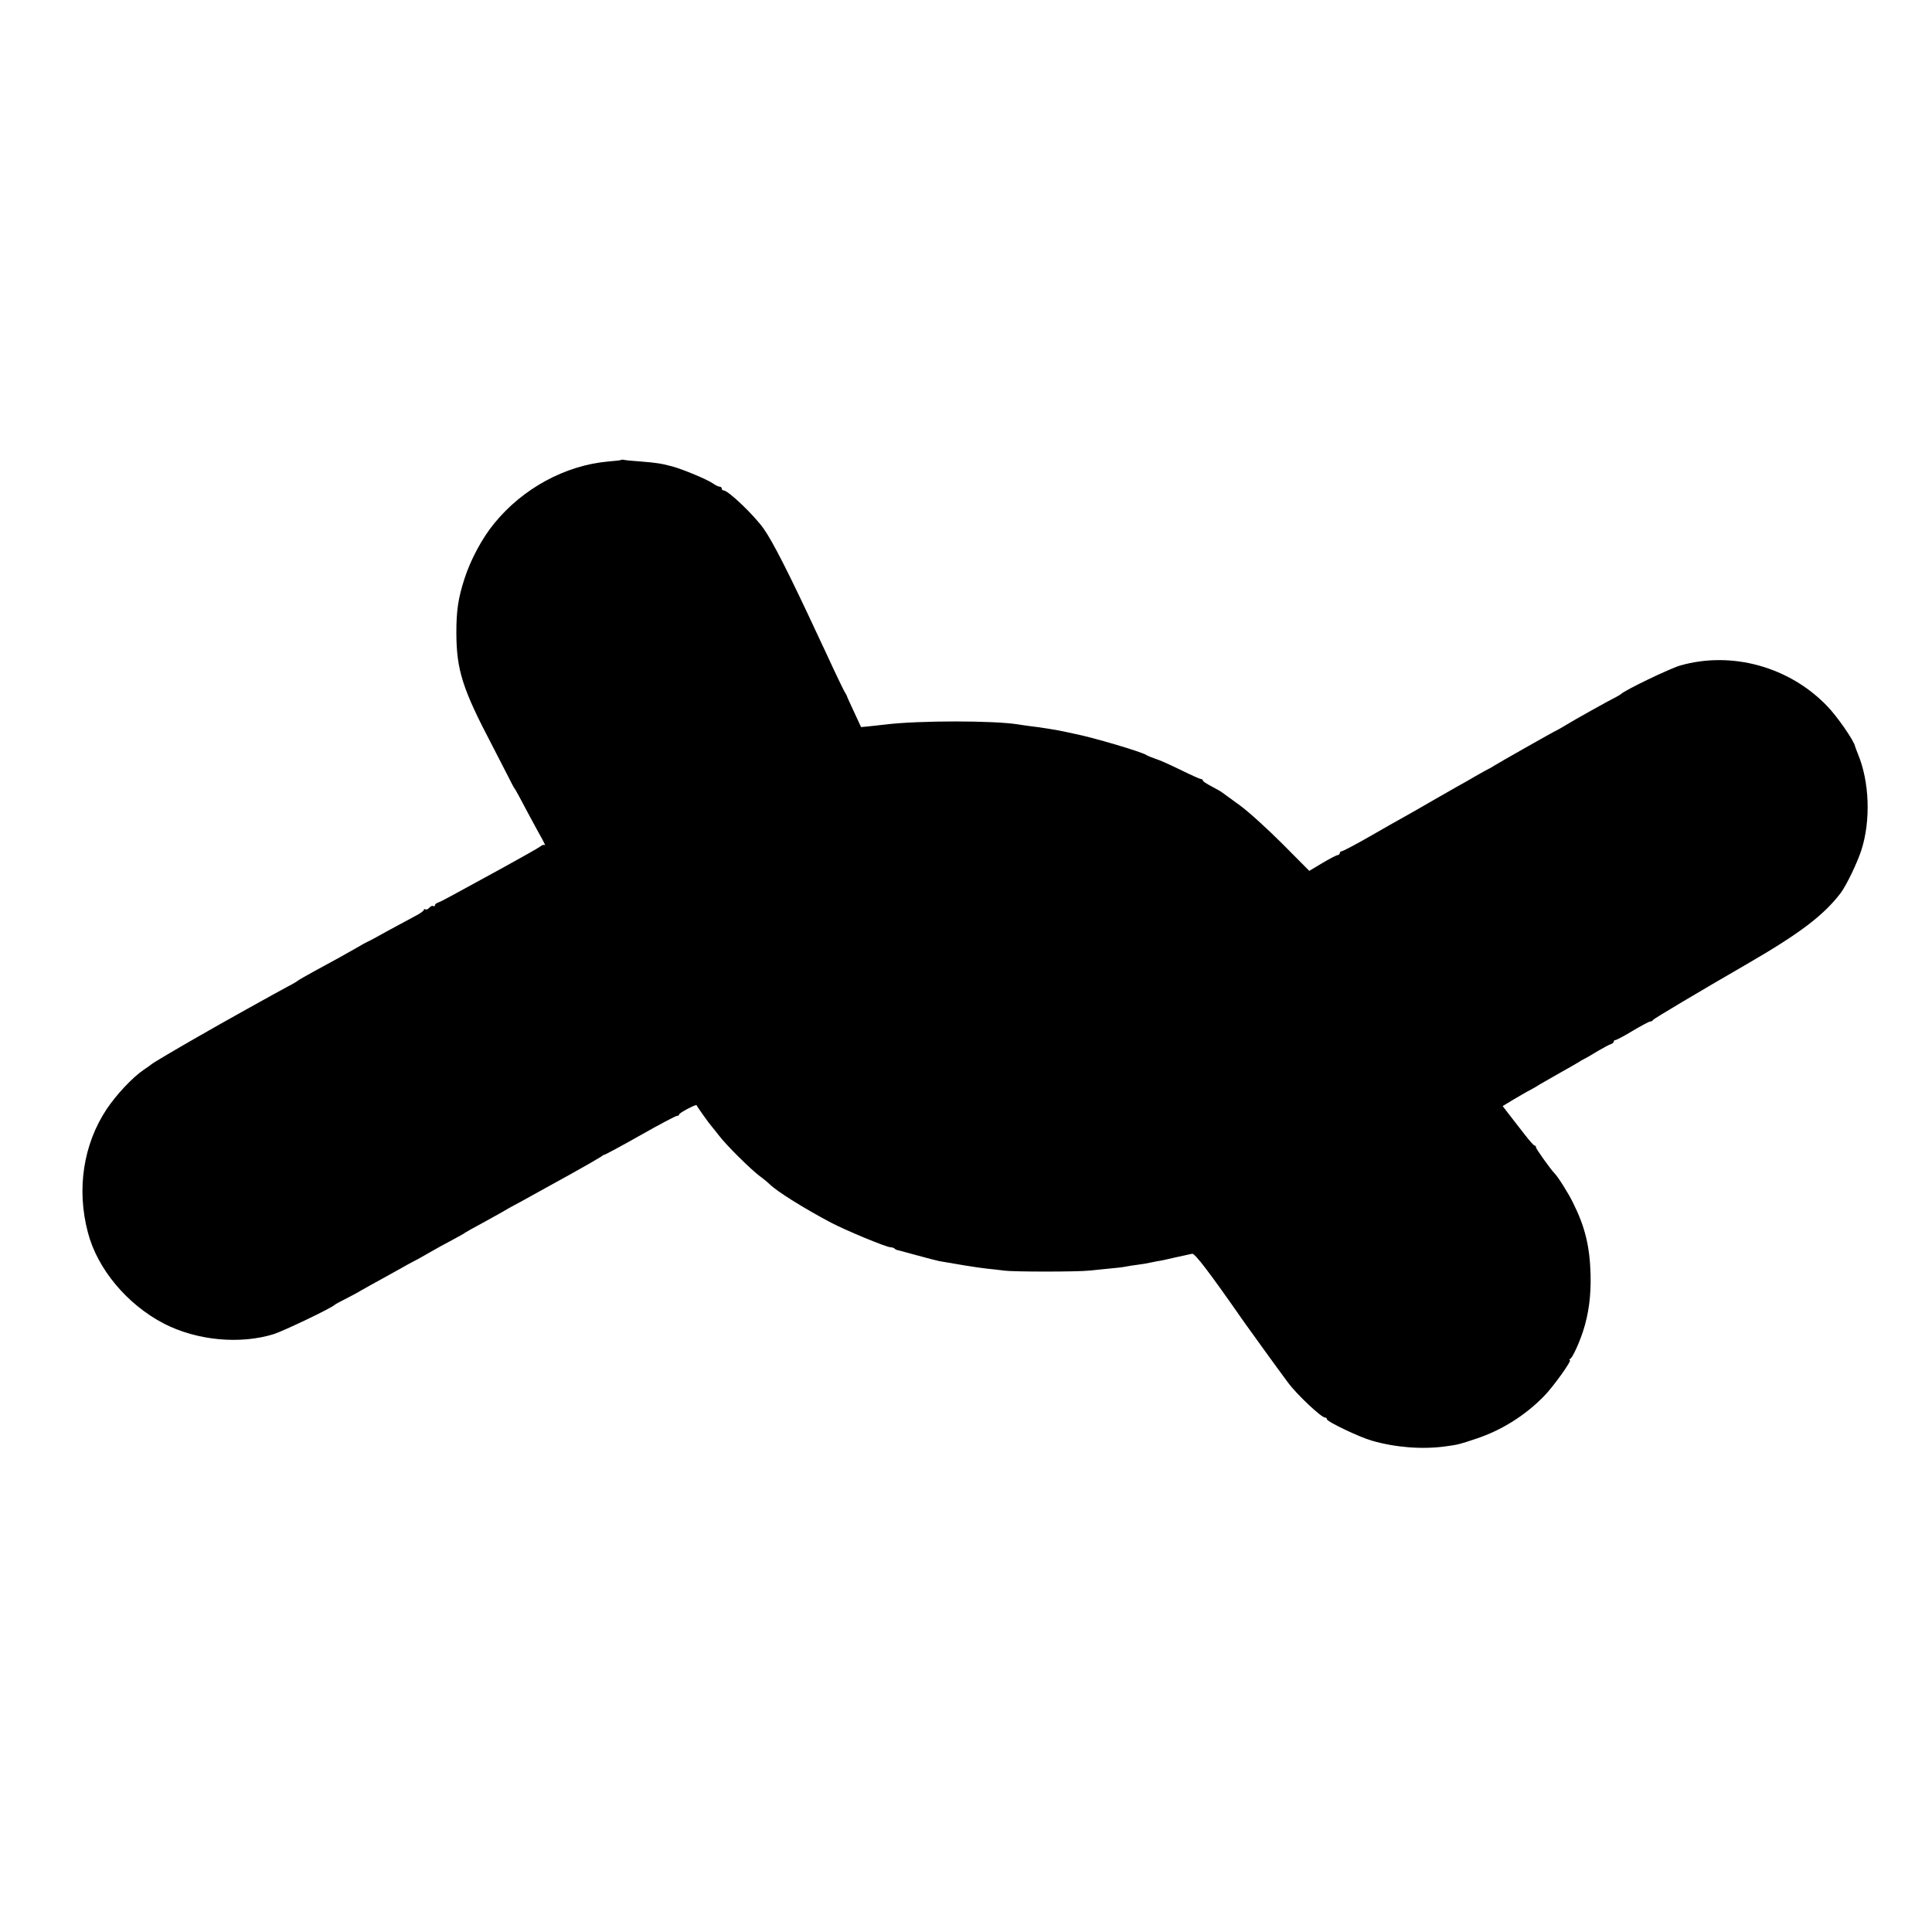
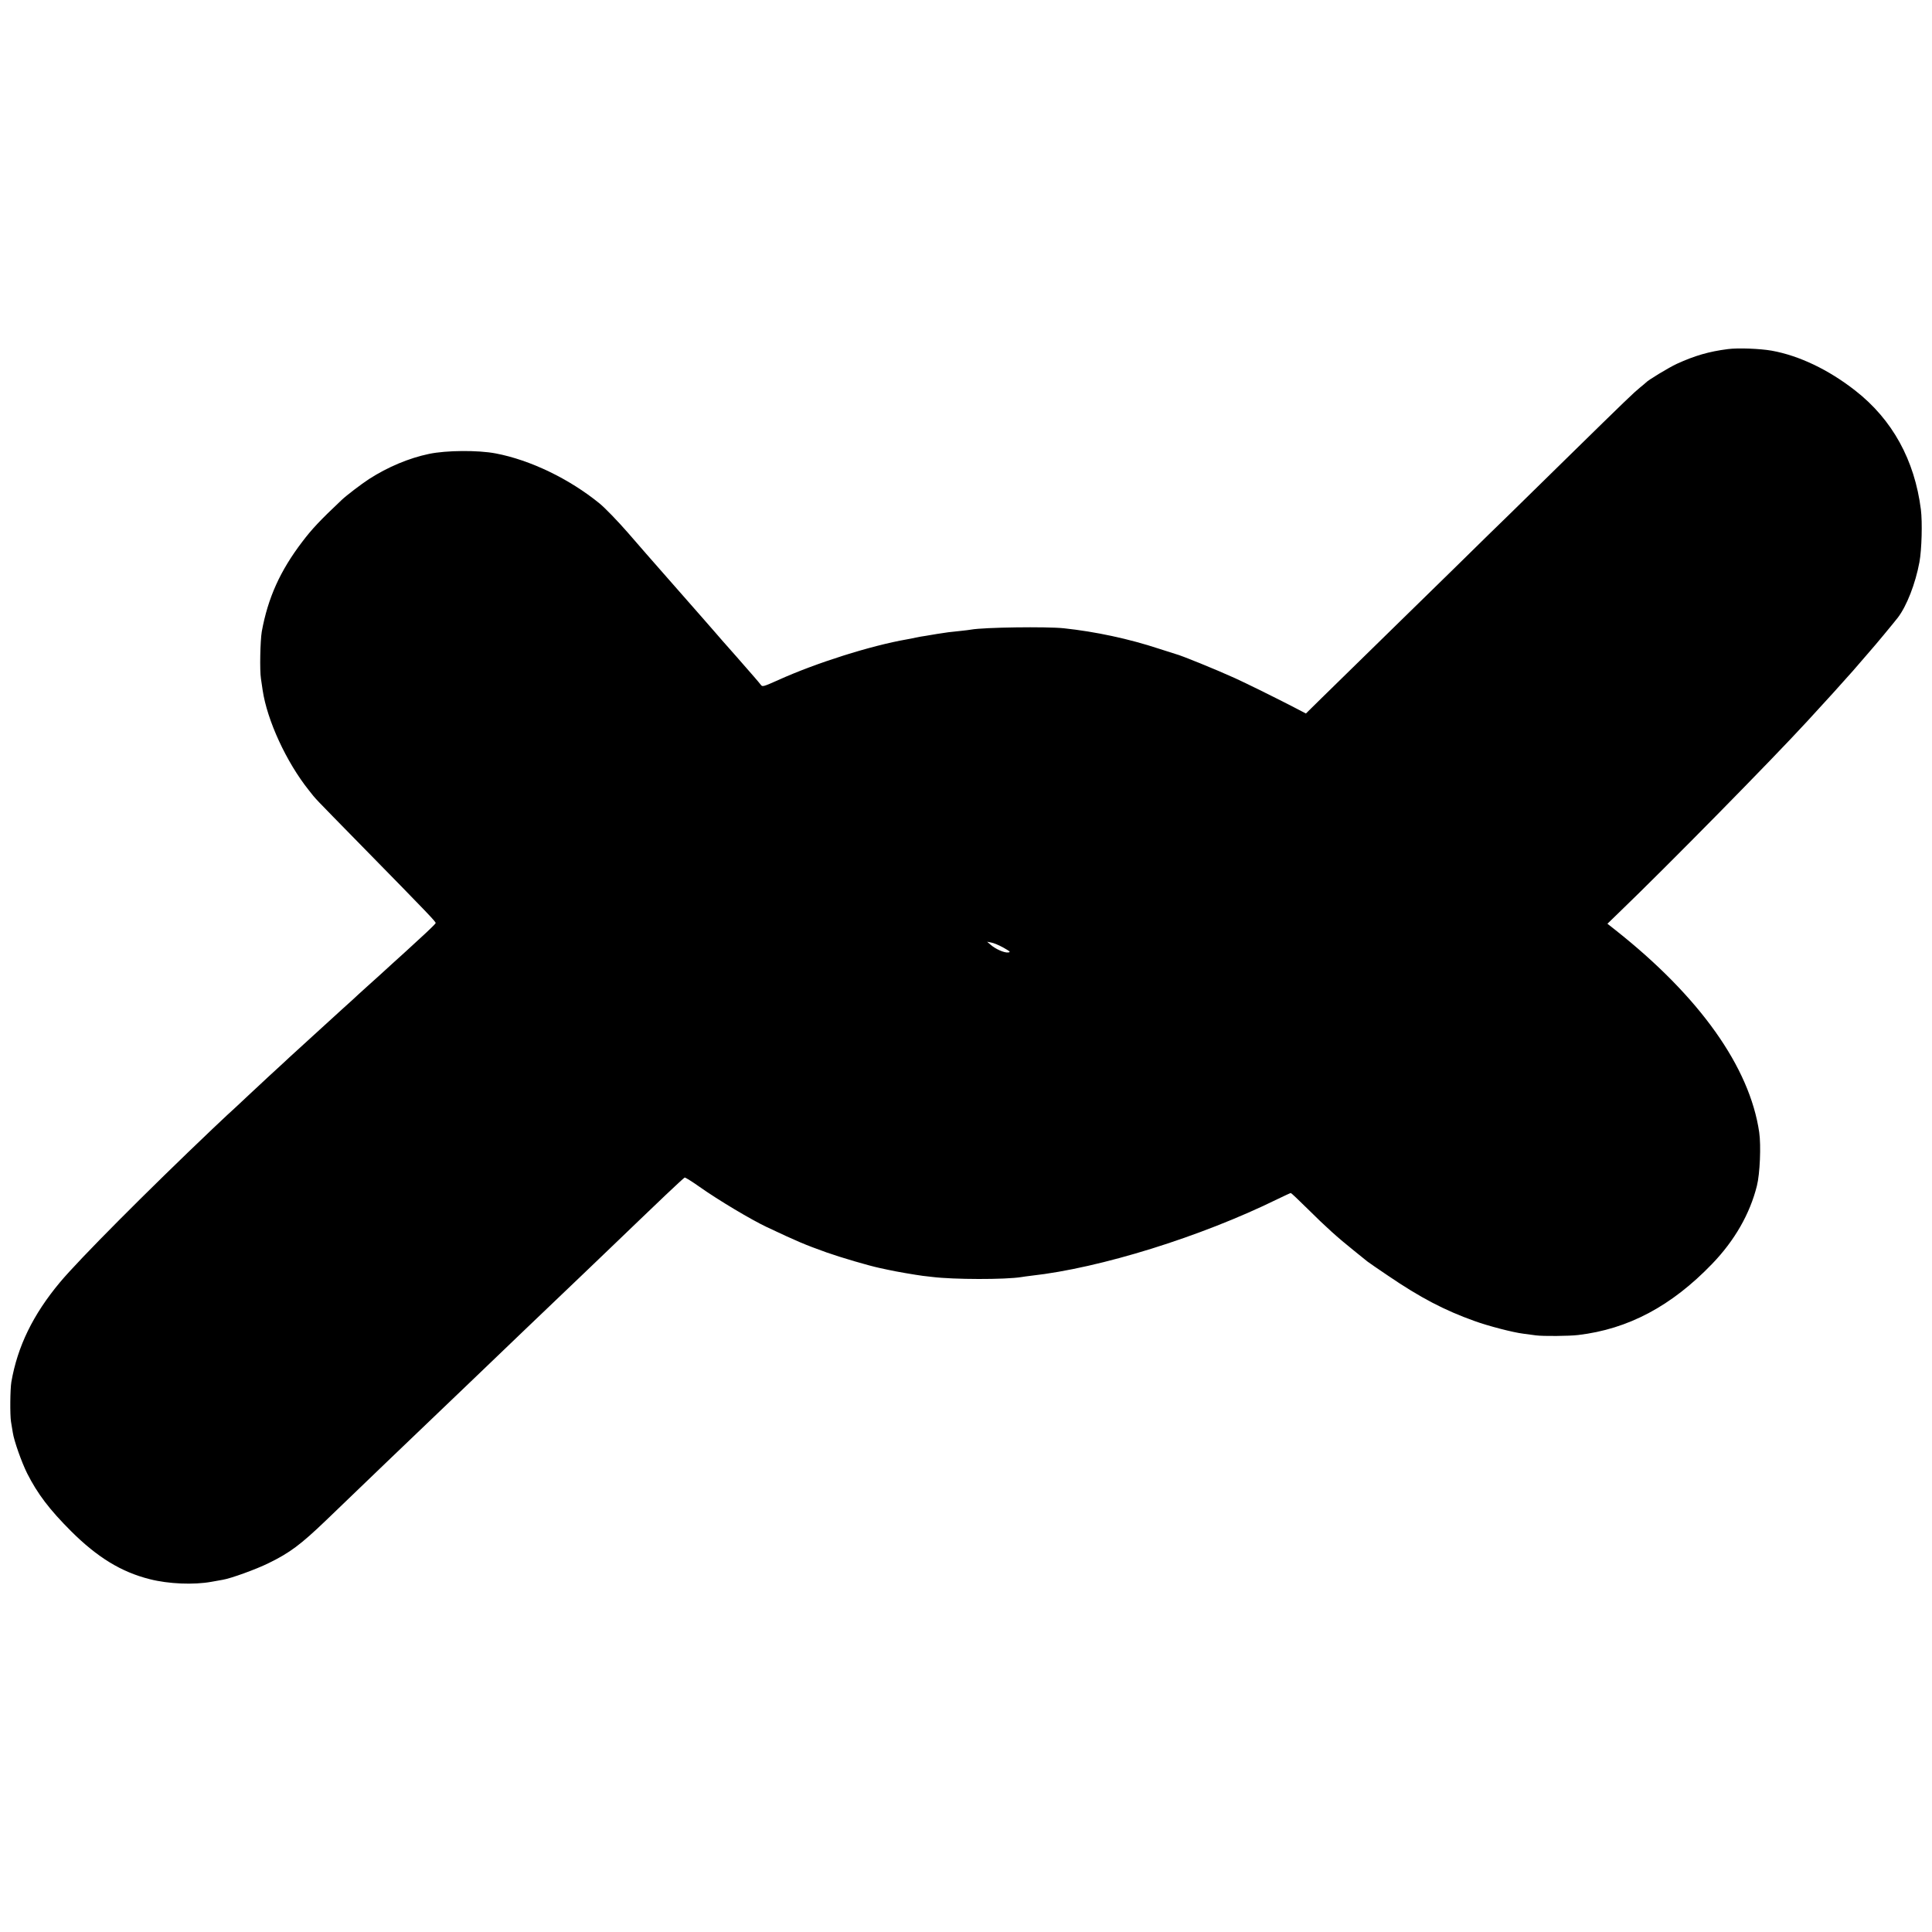
- <svg xmlns="http://www.w3.org/2000/svg" version="1.0" width="1044pt" height="1044pt" viewBox="0 0 1044 1044" preserveAspectRatio="xMidYMid meet">
-   <g transform="translate(0,1044) scale(0.1,-0.1)" fill="#000000" stroke="none">
-     <path d="M3358 7955 c-2 -2 -34 -6 -73 -9 -231 -21 -460 -145 -614 -334 -65 -79 -128 -196 -161 -299 -34 -105 -44 -172 -44 -293 1 -200 32 -300 192 -605 34 -66 75 -145 90 -175 15 -30 29 -57 32 -60 3 -3 14 -23 26 -45 20 -38 86 -162 127 -235 10 -19 16 -32 11 -27 -4 4 -14 1 -23 -6 -9 -8 -104 -61 -211 -120 -107 -58 -224 -122 -260 -142 -36 -20 -73 -39 -82 -42 -10 -3 -18 -10 -18 -15 0 -5 -4 -7 -9 -4 -5 3 -14 -1 -21 -9 -7 -8 -16 -12 -21 -9 -5 3 -9 1 -9 -3 0 -5 -17 -17 -37 -28 -21 -11 -89 -48 -152 -82 -62 -35 -115 -63 -117 -63 -1 0 -29 -15 -61 -34 -61 -35 -97 -55 -228 -126 -44 -24 -82 -46 -85 -49 -3 -3 -27 -18 -55 -32 -42 -22 -375 -207 -485 -271 -112 -64 -246 -143 -250 -148 -3 -3 -23 -17 -45 -32 -59 -40 -147 -134 -199 -212 -126 -190 -163 -433 -101 -666 51 -197 212 -389 410 -492 178 -92 412 -114 595 -57 55 18 315 142 330 159 3 3 27 16 55 30 27 14 66 34 85 46 19 11 71 40 115 64 44 24 94 52 110 61 17 10 44 25 60 33 17 8 57 31 90 50 33 19 87 49 120 66 33 18 65 35 70 40 6 4 45 26 88 49 43 24 93 51 110 61 18 11 48 28 67 38 19 10 62 33 95 52 33 18 128 71 210 116 83 46 155 88 162 93 7 6 15 11 19 11 4 0 91 47 194 105 102 58 191 105 198 105 7 0 12 4 12 8 0 8 91 56 94 50 4 -10 72 -105 81 -114 5 -6 24 -29 40 -50 41 -54 172 -183 220 -219 22 -16 47 -37 55 -45 36 -37 192 -134 331 -207 82 -43 299 -133 322 -133 7 0 17 -3 21 -7 3 -4 12 -8 19 -9 7 -2 54 -14 104 -28 51 -14 105 -28 120 -31 84 -15 205 -35 253 -40 30 -3 73 -8 95 -11 52 -7 395 -7 460 0 28 3 77 8 110 11 33 3 71 7 85 10 14 3 45 8 70 11 25 3 54 8 65 11 11 2 29 6 40 8 11 1 54 10 95 20 41 9 83 18 92 20 15 3 94 -101 280 -368 15 -22 201 -279 238 -328 47 -64 180 -189 200 -189 6 0 10 -4 10 -9 0 -13 176 -97 243 -116 128 -37 273 -48 397 -31 68 9 79 12 165 41 139 46 265 125 368 230 51 52 153 195 140 195 -4 0 -3 4 3 8 13 9 46 81 68 147 31 95 44 194 41 308 -4 151 -30 258 -94 386 -25 52 -82 142 -101 161 -20 20 -100 132 -100 140 0 6 -3 10 -8 10 -4 0 -27 26 -52 58 -24 31 -48 62 -52 67 -5 6 -22 28 -38 49 l-30 39 56 34 c31 18 73 43 93 53 20 11 43 24 51 30 8 5 56 32 105 60 50 28 97 55 105 60 8 6 24 15 35 20 11 6 43 24 70 41 28 16 58 33 68 36 9 3 17 9 17 14 0 5 4 9 10 9 5 0 47 22 93 50 46 27 88 50 94 50 6 0 13 3 15 8 2 6 246 151 507 302 287 166 416 264 508 385 31 42 88 160 111 230 52 161 44 371 -18 520 -7 17 -14 36 -16 43 -6 30 -97 162 -151 217 -204 212 -514 298 -793 219 -58 -17 -299 -133 -320 -154 -3 -3 -16 -11 -30 -18 -40 -20 -225 -123 -275 -154 -16 -10 -36 -21 -44 -25 -20 -9 -323 -181 -341 -193 -8 -6 -22 -13 -30 -17 -8 -4 -37 -20 -65 -36 -27 -16 -72 -42 -100 -57 -27 -15 -90 -51 -140 -80 -49 -29 -115 -66 -145 -83 -30 -16 -117 -66 -192 -109 -75 -43 -142 -78 -148 -78 -5 0 -10 -4 -10 -10 0 -5 -6 -10 -12 -11 -7 0 -44 -20 -83 -43 l-70 -42 -145 146 c-80 80 -183 174 -230 208 -47 34 -89 65 -95 69 -5 5 -31 19 -57 33 -27 14 -48 28 -48 32 0 5 -4 8 -10 8 -5 0 -54 22 -109 49 -55 27 -117 55 -138 61 -21 7 -42 16 -48 20 -25 17 -291 96 -390 115 -22 5 -47 10 -55 12 -26 6 -134 24 -175 28 -22 3 -54 7 -70 10 -131 22 -541 22 -720 0 -16 -2 -53 -6 -81 -9 l-51 -5 -38 82 c-21 45 -39 84 -39 87 -1 3 -6 12 -11 20 -5 8 -33 65 -61 125 -28 61 -66 142 -84 180 -157 338 -245 510 -294 579 -53 74 -191 206 -216 206 -6 0 -10 5 -10 10 0 6 -5 10 -11 10 -6 0 -23 8 -37 18 -32 22 -160 75 -217 91 -58 16 -92 21 -170 27 -38 3 -78 6 -87 8 -9 2 -18 3 -20 1z" />
+ <svg xmlns="http://www.w3.org/2000/svg" version="1.0" width="1600pt" height="1600pt" viewBox="0 0 1600 1600" preserveAspectRatio="xMidYMid meet">
+   <g transform="translate(0,1600) scale(0.1,-0.1)" fill="#000000" stroke="none">
+     <path d="M14310 13109 c-157 -20 -274 -54 -423 -122 -67 -31 -242 -137 -257 -156 -3 -3 -25 -22 -50 -42 -51 -42 -98 -86 -617 -595 -208 -204 -416 -408 -463 -454 -47 -45 -256 -249 -464 -454 -209 -204 -409 -400 -445 -435 -66 -64 -401 -392 -646 -632 l-130 -128 -115 60 c-132 68 -386 194 -475 234 -154 70 -449 190 -490 199 -5 1 -66 21 -135 43 -251 83 -528 142 -790 170 -145 15 -662 8 -767 -11 -10 -2 -49 -7 -88 -11 -83 -8 -122 -13 -195 -25 -30 -5 -73 -12 -95 -16 -22 -3 -58 -9 -80 -14 -22 -5 -56 -12 -75 -15 -299 -52 -754 -196 -1065 -337 -121 -54 -131 -57 -143 -41 -7 10 -33 40 -57 68 -24 27 -52 59 -62 71 -10 12 -47 54 -83 95 -102 115 -153 173 -180 205 -14 16 -61 70 -104 119 -172 195 -198 225 -325 370 -73 83 -203 231 -289 331 -88 101 -192 208 -236 244 -251 205 -576 361 -861 415 -147 28 -409 26 -552 -4 -167 -35 -341 -108 -498 -209 -64 -42 -186 -135 -225 -172 -178 -168 -247 -241 -327 -347 -183 -240 -284 -464 -335 -743 -13 -76 -18 -323 -7 -390 5 -30 11 -73 14 -95 37 -250 196 -596 383 -830 68 -85 9 -23 443 -466 561 -572 609 -623 607 -634 -2 -6 -57 -60 -123 -120 -66 -60 -122 -112 -125 -115 -3 -3 -50 -45 -105 -95 -54 -49 -106 -97 -115 -105 -9 -8 -54 -49 -100 -90 -46 -41 -99 -90 -119 -109 -20 -18 -56 -51 -81 -73 -46 -42 -221 -201 -250 -228 -9 -8 -60 -55 -115 -105 -54 -49 -111 -101 -125 -115 -15 -14 -76 -70 -136 -125 -59 -55 -140 -130 -179 -167 -38 -36 -80 -75 -93 -87 -13 -11 -94 -86 -180 -168 -543 -516 -1108 -1084 -1265 -1272 -224 -268 -352 -532 -403 -826 -10 -61 -12 -269 -3 -328 5 -29 11 -70 15 -91 10 -68 73 -246 119 -338 86 -170 185 -300 364 -479 218 -217 416 -338 651 -397 156 -40 365 -48 510 -22 36 7 79 14 95 17 67 11 277 87 380 138 176 86 265 153 476 355 106 102 211 203 234 225 147 142 425 408 468 449 29 27 144 137 256 245 113 108 216 207 231 221 55 52 395 378 459 440 37 36 148 142 246 235 247 235 238 228 461 441 109 105 222 213 249 239 28 26 119 113 203 194 84 80 157 147 162 149 5 2 60 -32 122 -76 160 -113 429 -273 558 -334 257 -121 311 -144 495 -210 122 -43 347 -109 440 -129 33 -7 65 -14 70 -15 61 -14 226 -42 287 -50 29 -3 64 -7 78 -9 177 -22 604 -23 740 -1 14 3 50 7 80 11 572 63 1406 323 2041 635 56 27 105 50 109 50 4 0 67 -60 141 -133 146 -145 245 -235 384 -346 50 -40 98 -79 109 -88 10 -8 87 -61 170 -117 269 -183 468 -287 717 -376 112 -41 321 -95 404 -105 28 -4 75 -10 105 -14 60 -8 276 -6 350 3 414 49 772 239 1109 589 186 193 313 414 371 647 25 99 35 333 19 443 -79 540 -493 1123 -1191 1675 l-66 52 96 93 c396 381 1266 1265 1558 1583 85 93 201 219 215 235 12 14 120 134 164 183 6 6 37 42 70 81 33 38 65 75 70 81 37 41 193 229 232 279 74 97 146 282 179 460 19 104 25 329 12 435 -52 410 -236 745 -543 985 -222 174 -466 290 -693 331 -98 17 -279 24 -362 13z m-6000 -4957 c56 -32 62 -37 39 -40 -31 -4 -104 28 -144 63 l-30 26 35 -7 c19 -3 64 -22 100 -42z" />
  </g>
</svg>
